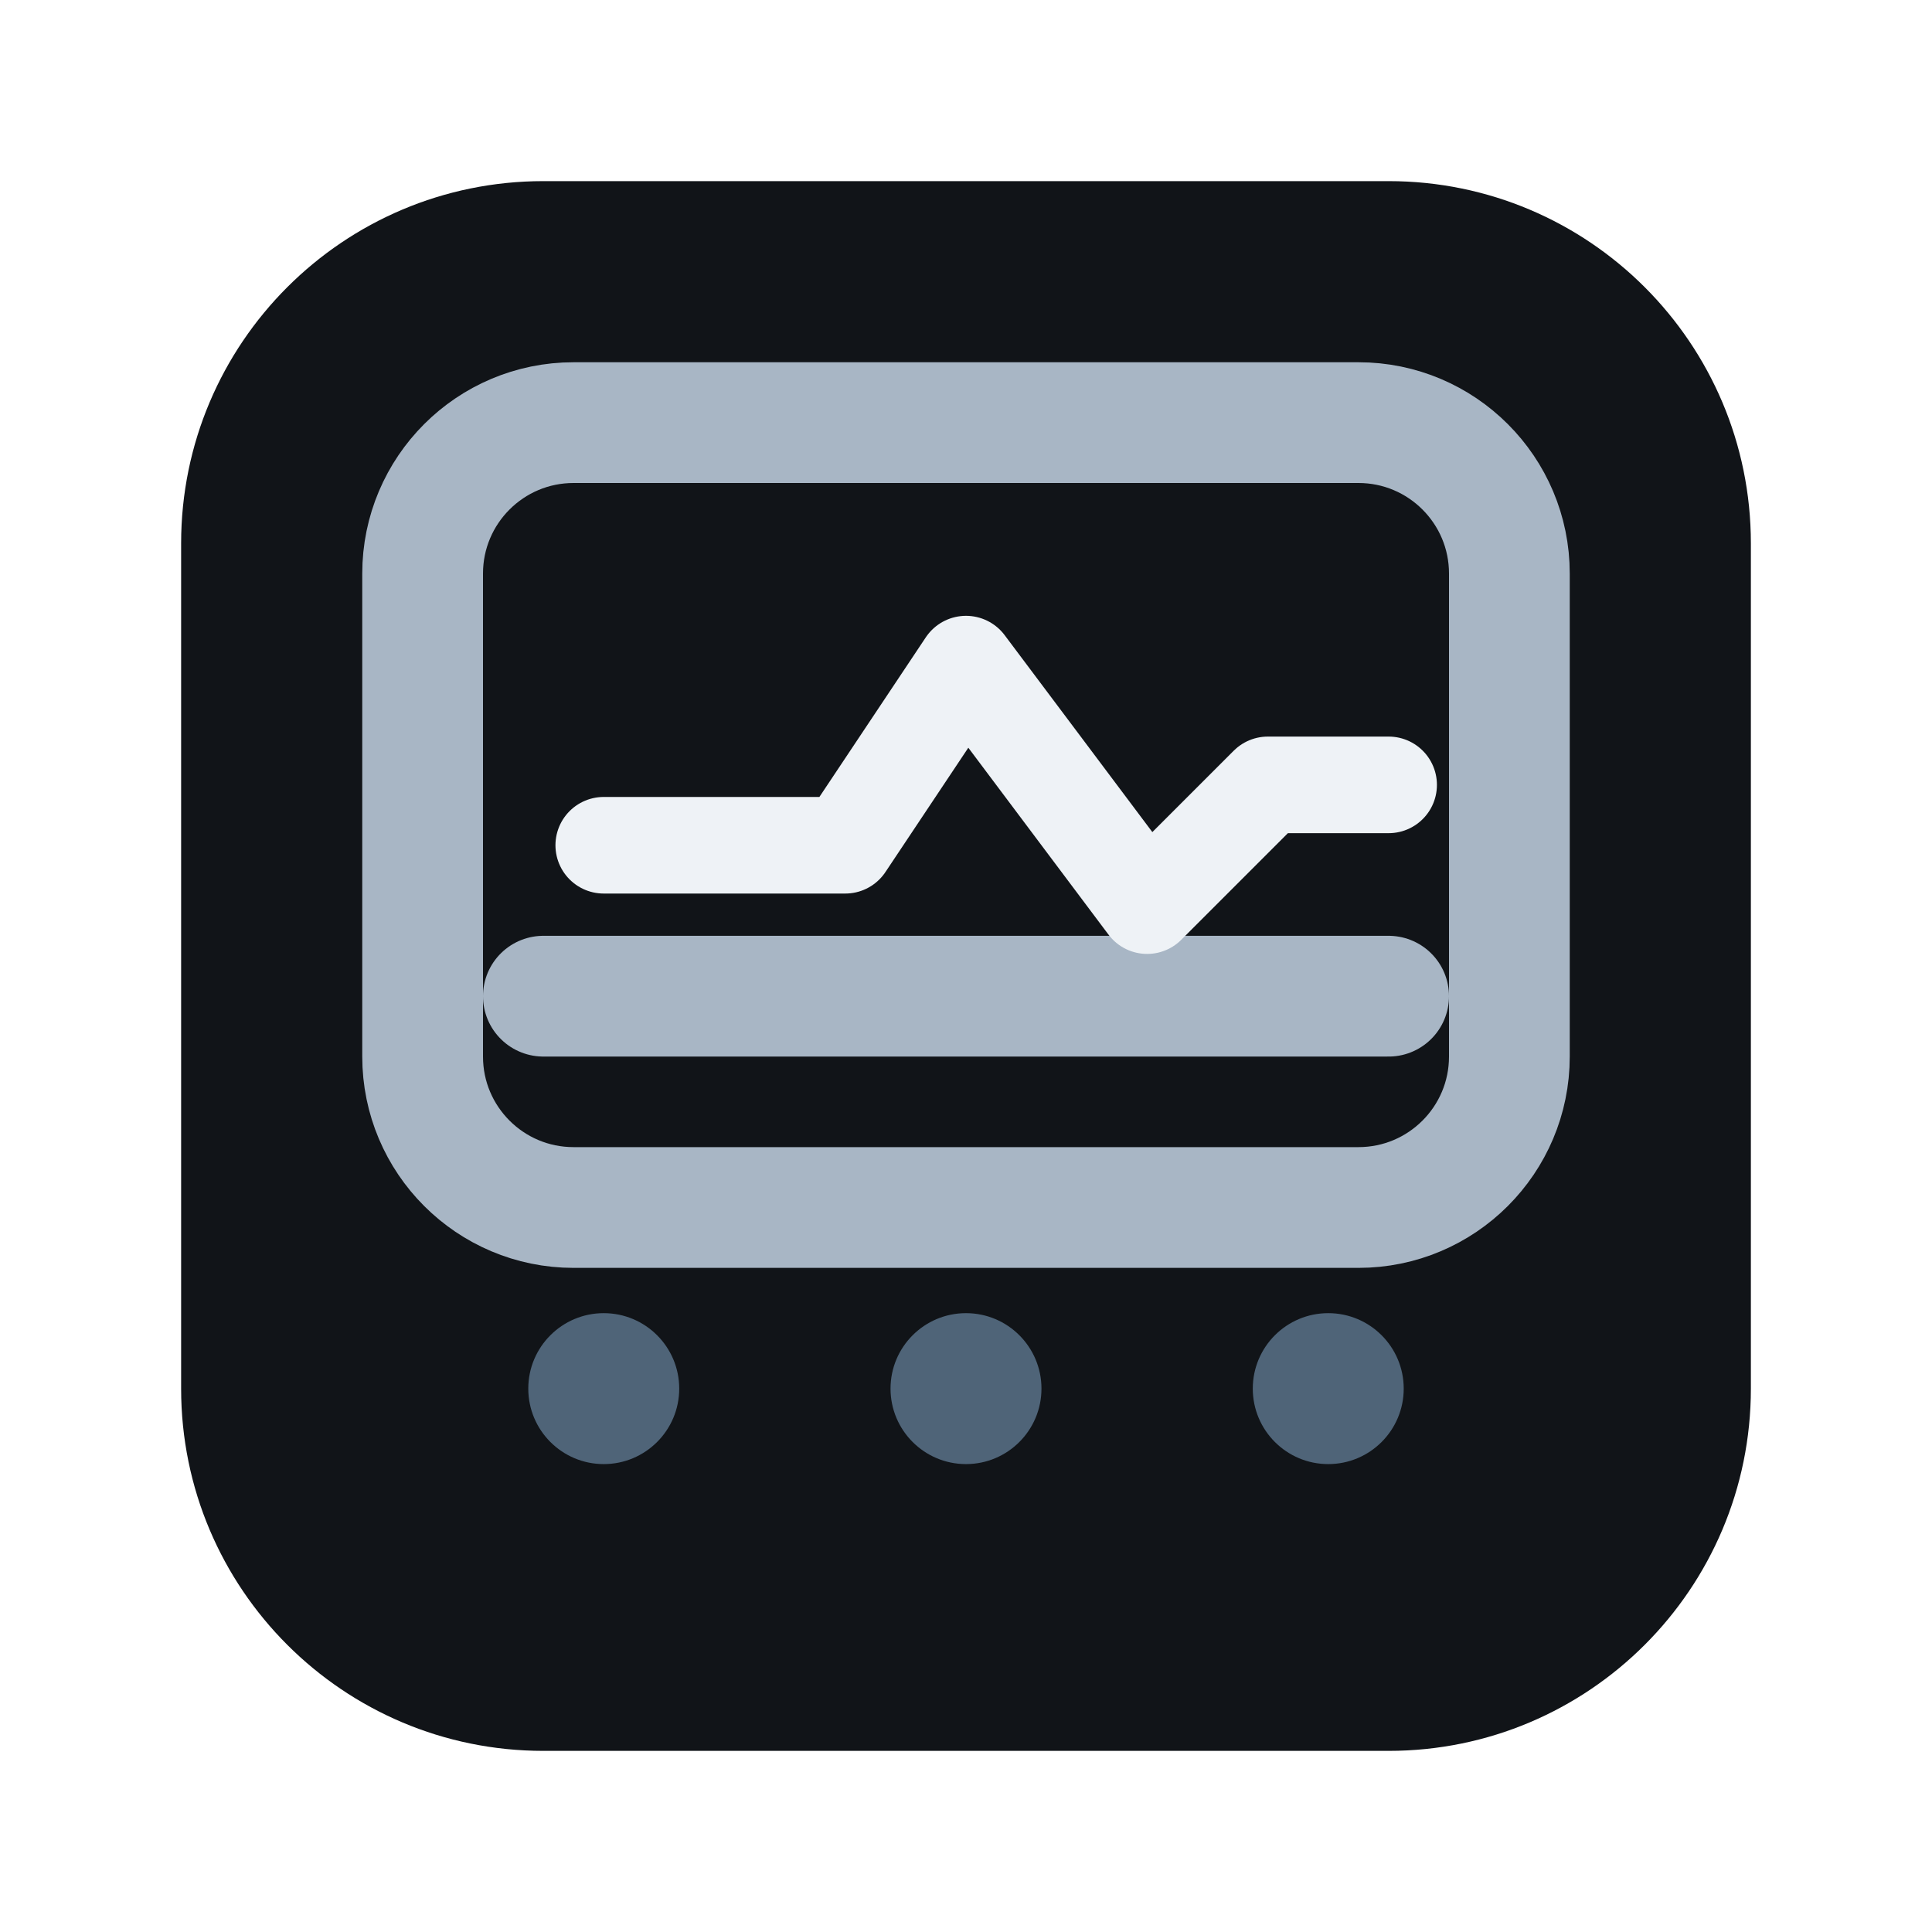
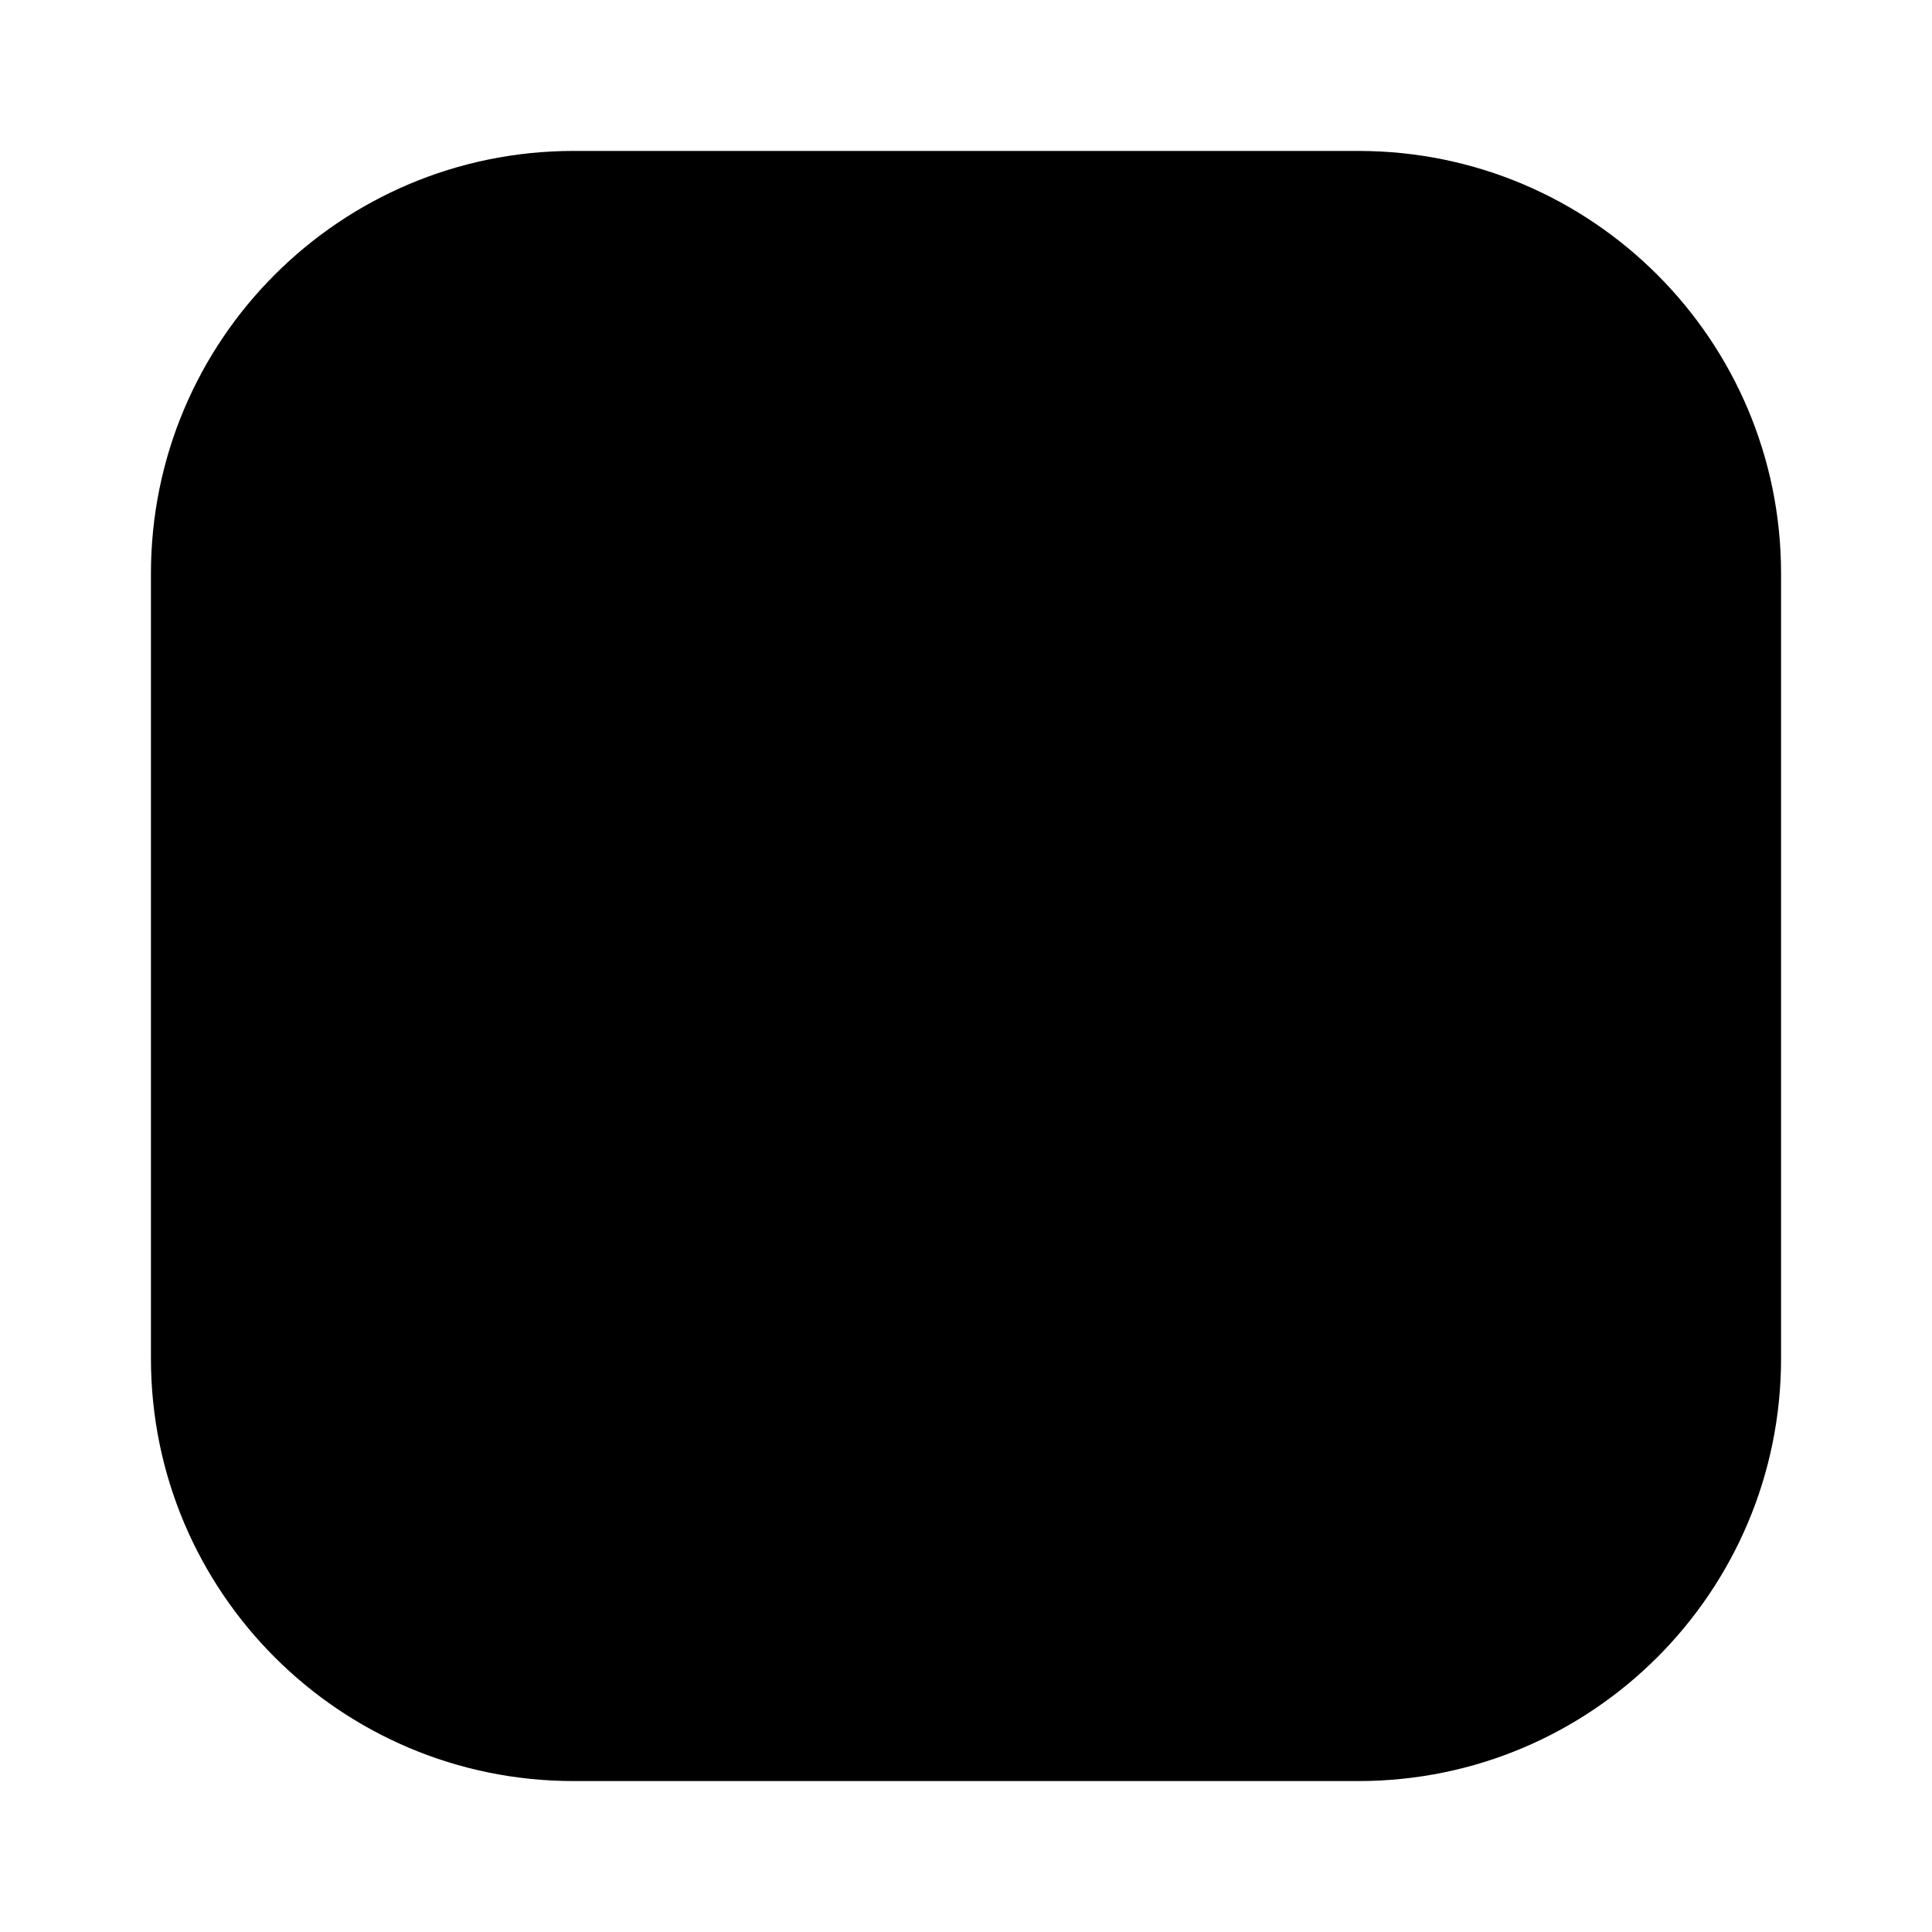
- <svg xmlns="http://www.w3.org/2000/svg" viewBox="0 0 64 64" role="img" aria-labelledby="title desc">
-   <rect x="6" y="6" width="52" height="52" rx="12" fill="#111418" />
-   <rect x="14" y="14" width="36" height="26" rx="5" fill="none" stroke="#a8b6c5" stroke-width="4" />
-   <path d="M18 33h28" fill="none" stroke="#a8b6c5" stroke-width="4" stroke-linecap="round" />
-   <path d="M20 28h8l4-6 6 8 4-4h4" fill="none" stroke="#eef2f6" stroke-width="3.2" stroke-linecap="round" stroke-linejoin="round" />
-   <circle cx="20" cy="46" r="2.5" fill="#4f6478" />
-   <circle cx="32" cy="46" r="2.5" fill="#4f6478" />
-   <circle cx="44" cy="46" r="2.5" fill="#4f6478" />
+ <svg xmlns="http://www.w3.org/2000/svg" viewBox="0 0 128 128" role="img" aria-labelledby="title desc">
+   <style>
+     :root {
+       color: #16202a;
+     }
+     @media (prefers-color-scheme: dark) {
+       :root {
+         color: #eef2f6;
+       }
+       .bg { fill: #0f1318; }
+       .frame { stroke: #9fb0c1; }
+       .detail { stroke: #cbd5e1; }
+       .dot { fill: #89a0b6; }
+     }
+     @media (prefers-color-scheme: light) {
+       .bg { fill: #f3f6fa; }
+       .frame { stroke: #5f7286; }
+       .detail { stroke: #22303d; }
+       .dot { fill: #4f6478; }
+     }
+   </style>
+   <rect class="bg" x="10" y="10" width="108" height="108" rx="28" />
+   <rect x="28" y="28" width="72" height="46" rx="11" fill="none" class="frame" stroke-width="6" />
+   <path d="M34 58h60" fill="none" class="frame" stroke-width="5.5" stroke-linecap="round" />
+   <path d="M36 50h12l6-10 10 12 8-8 8 6h6" fill="none" class="detail" stroke-width="5" stroke-linecap="round" stroke-linejoin="round" />
+   <circle class="dot" cx="39" cy="87" r="4.5" />
+   <circle class="dot" cx="64" cy="87" r="4.5" />
+   <circle class="dot" cx="89" cy="87" r="4.5" />
</svg>
